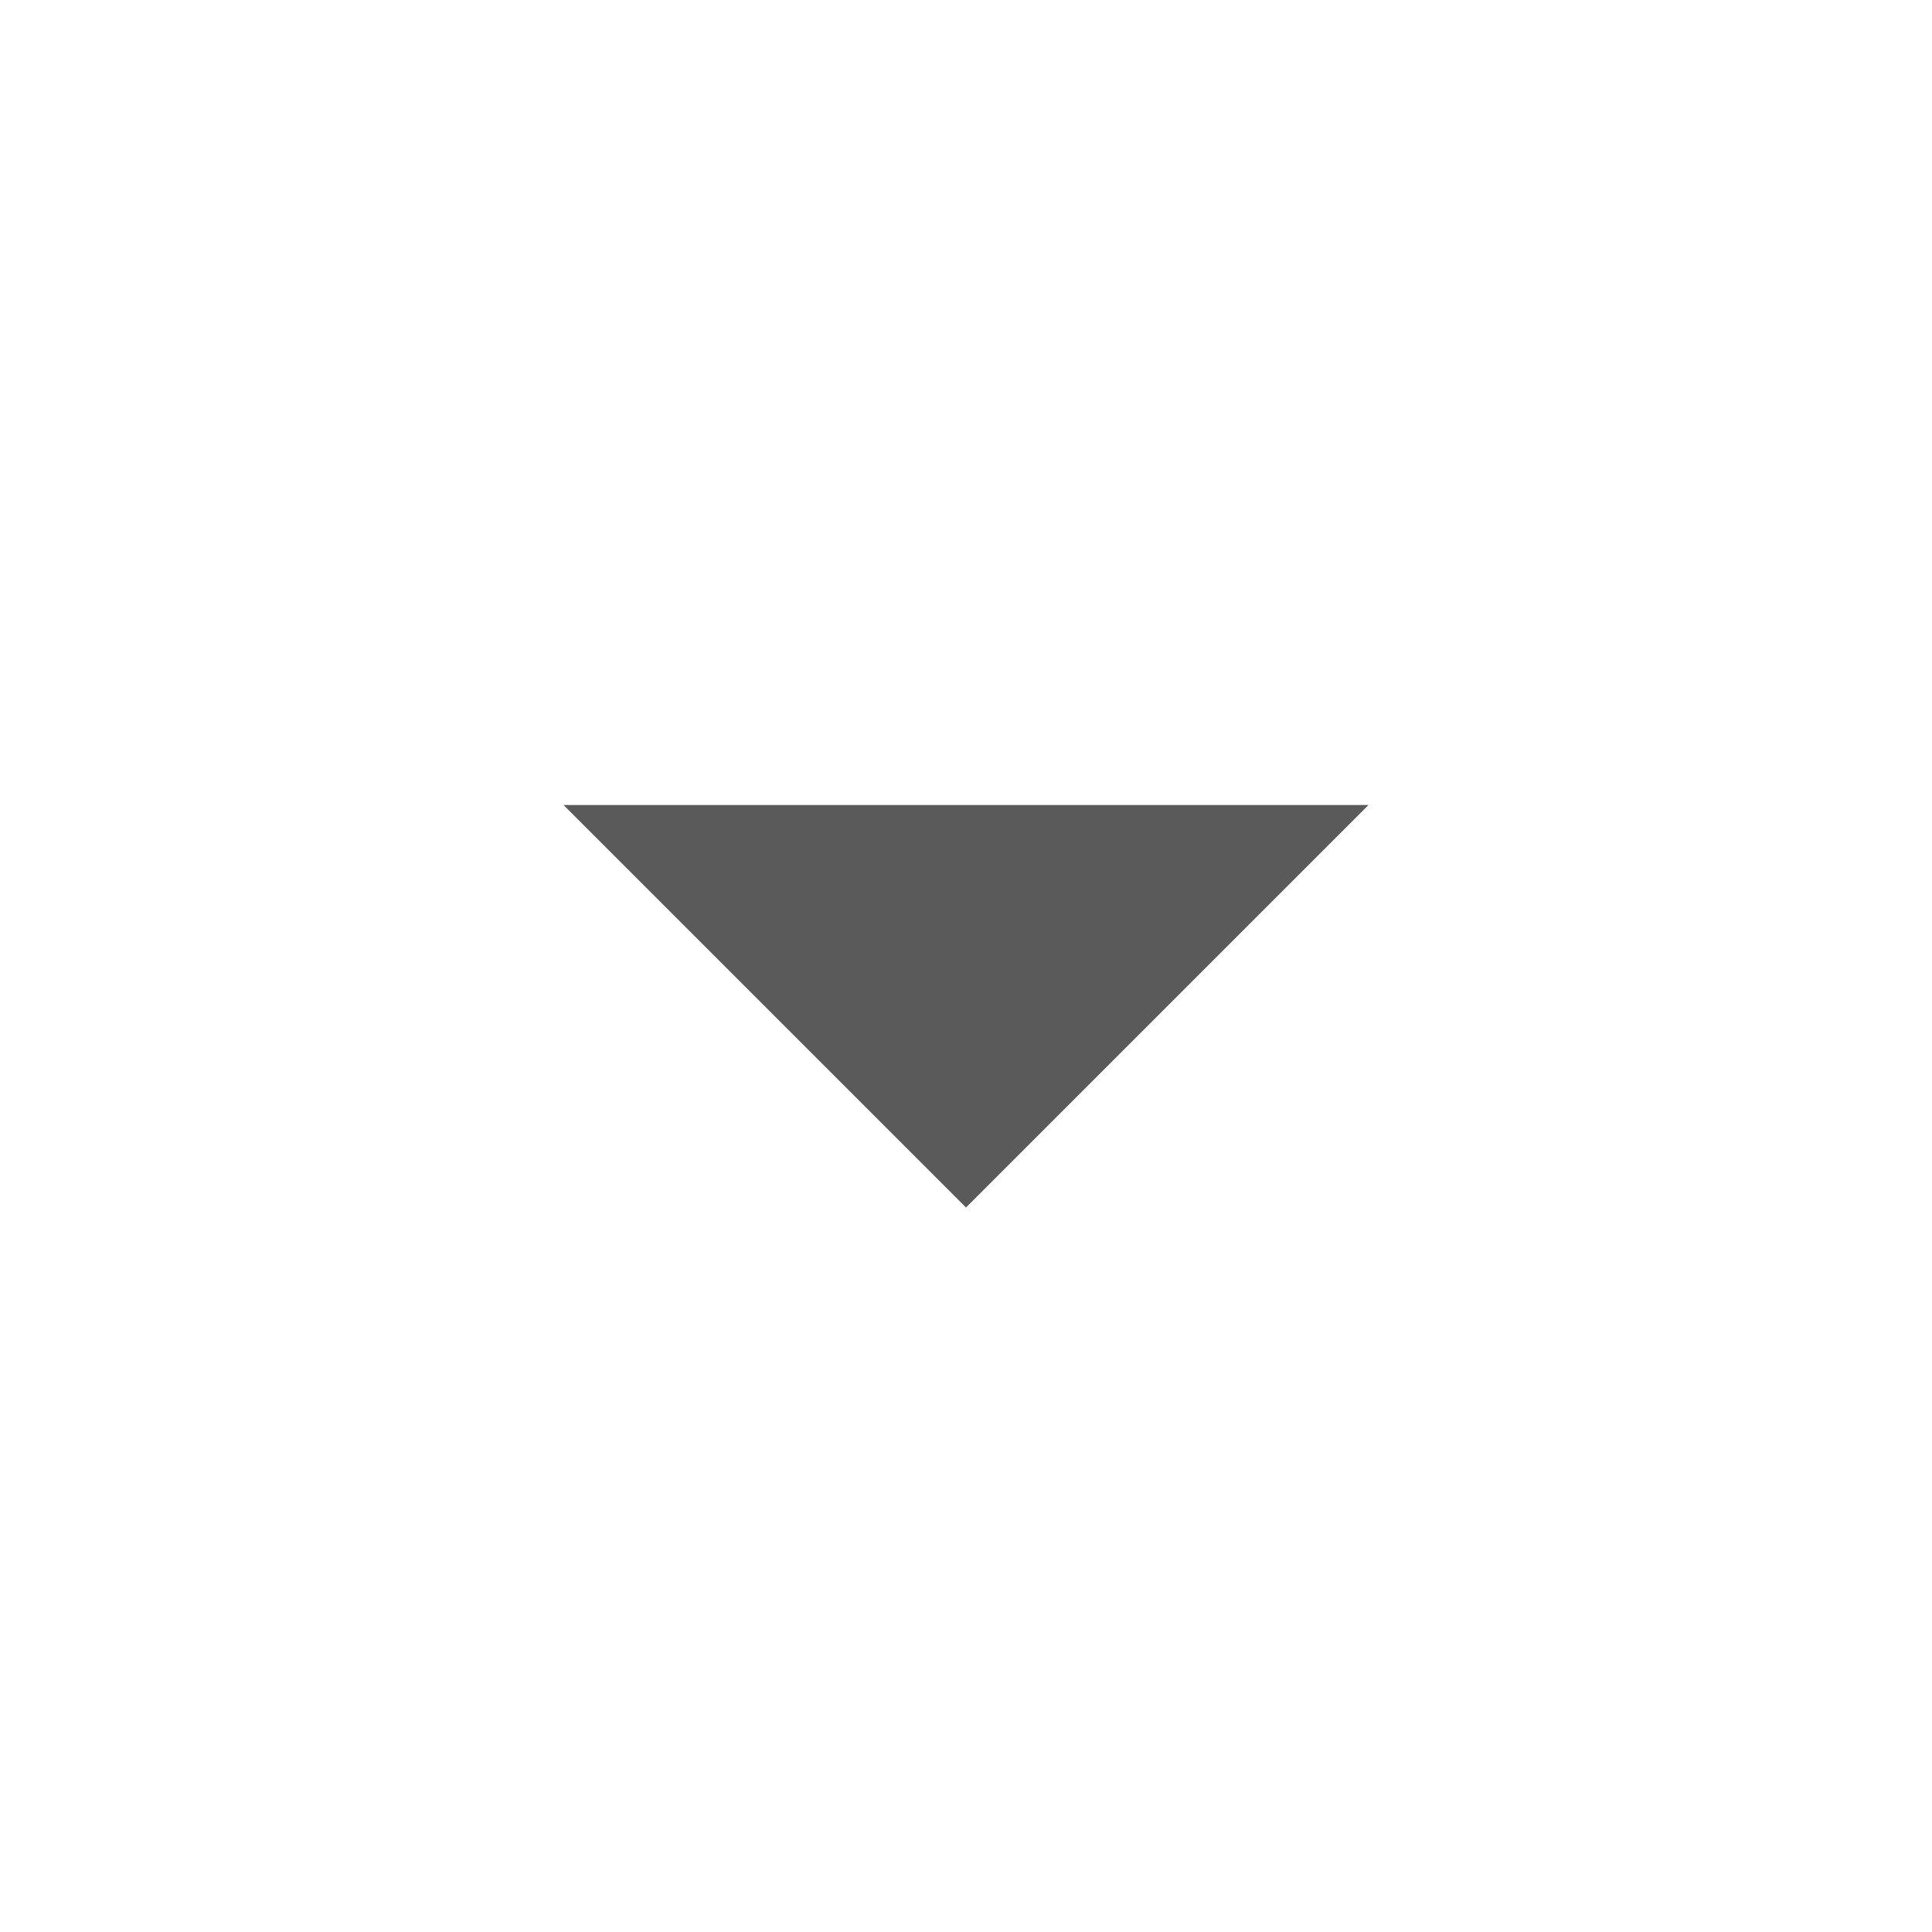
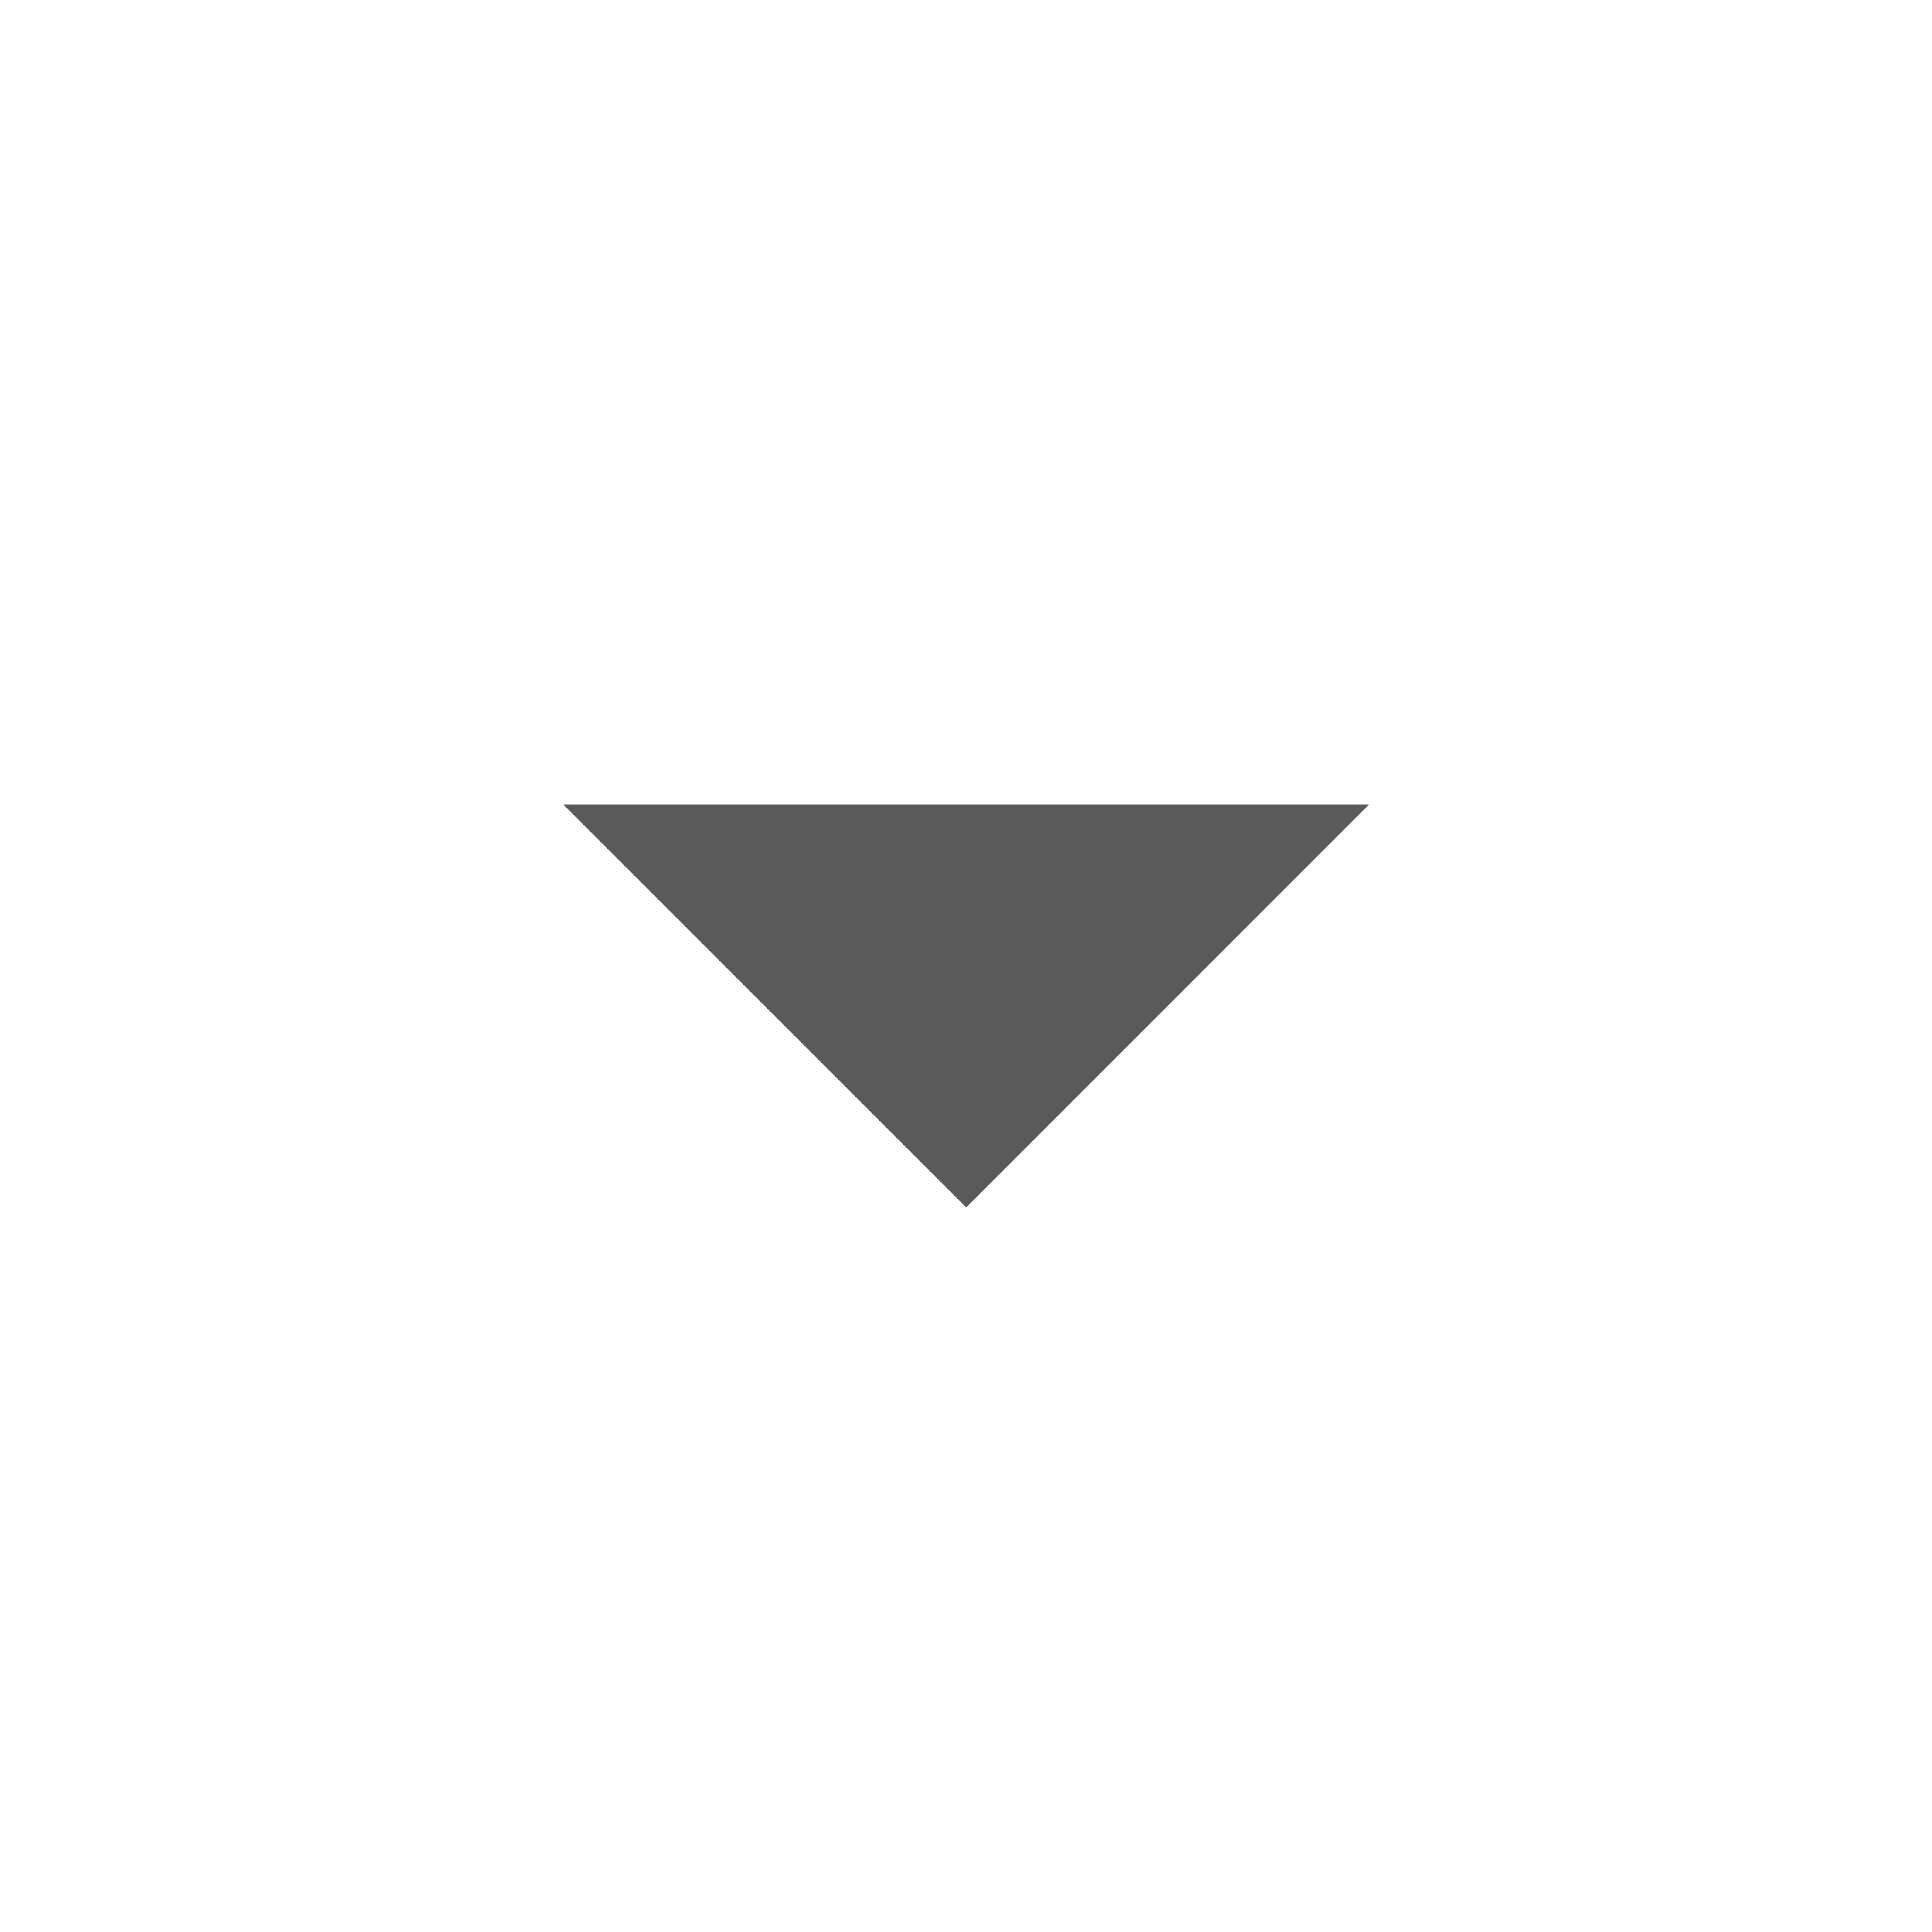
- <svg xmlns="http://www.w3.org/2000/svg" width="24" height="24" viewBox="0 0 24 24" fill="none">
+ <svg xmlns="http://www.w3.org/2000/svg" width="32" height="32" viewBox="0 0 32 32" fill="none">
  <g id="gridicons:dropdown">
-     <path id="Vector" d="M7 10L12 15L17 10H7Z" fill="#5A5A5A" />
+     <path id="Vector" d="M9.336 13.332L16.003 19.999L22.669 13.332H9.336Z" fill="#5A5A5A" />
  </g>
</svg>
